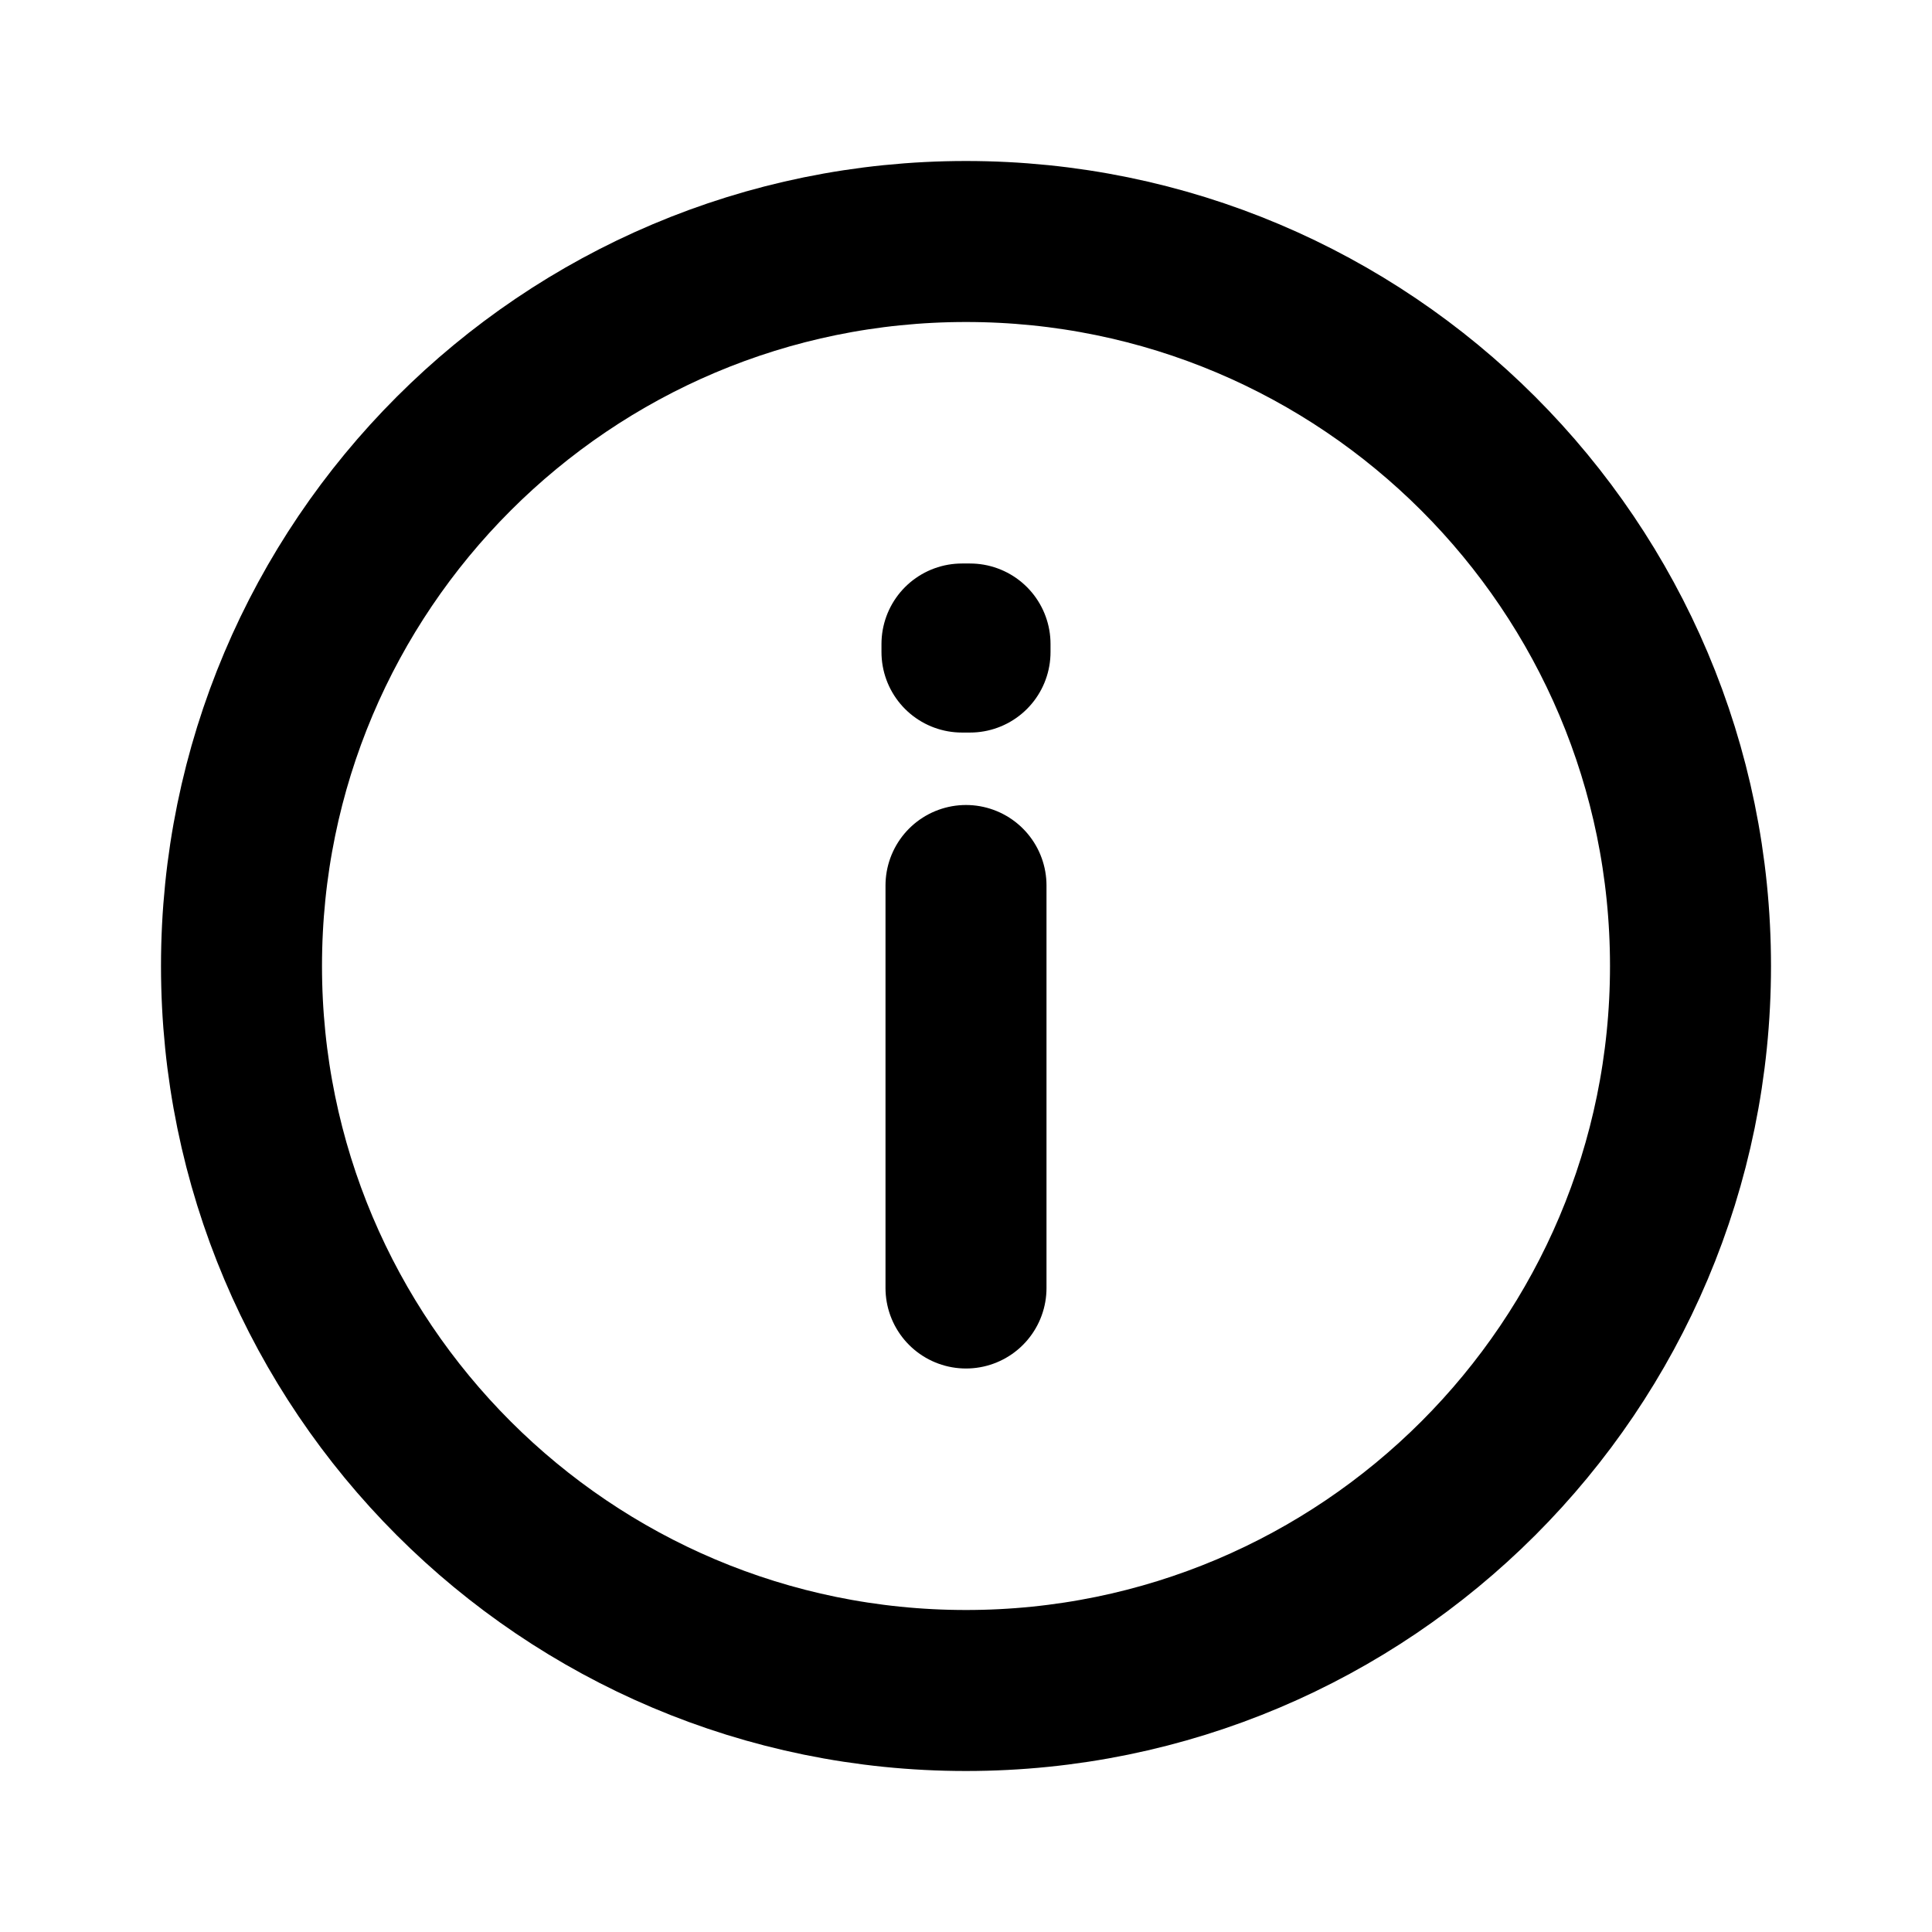
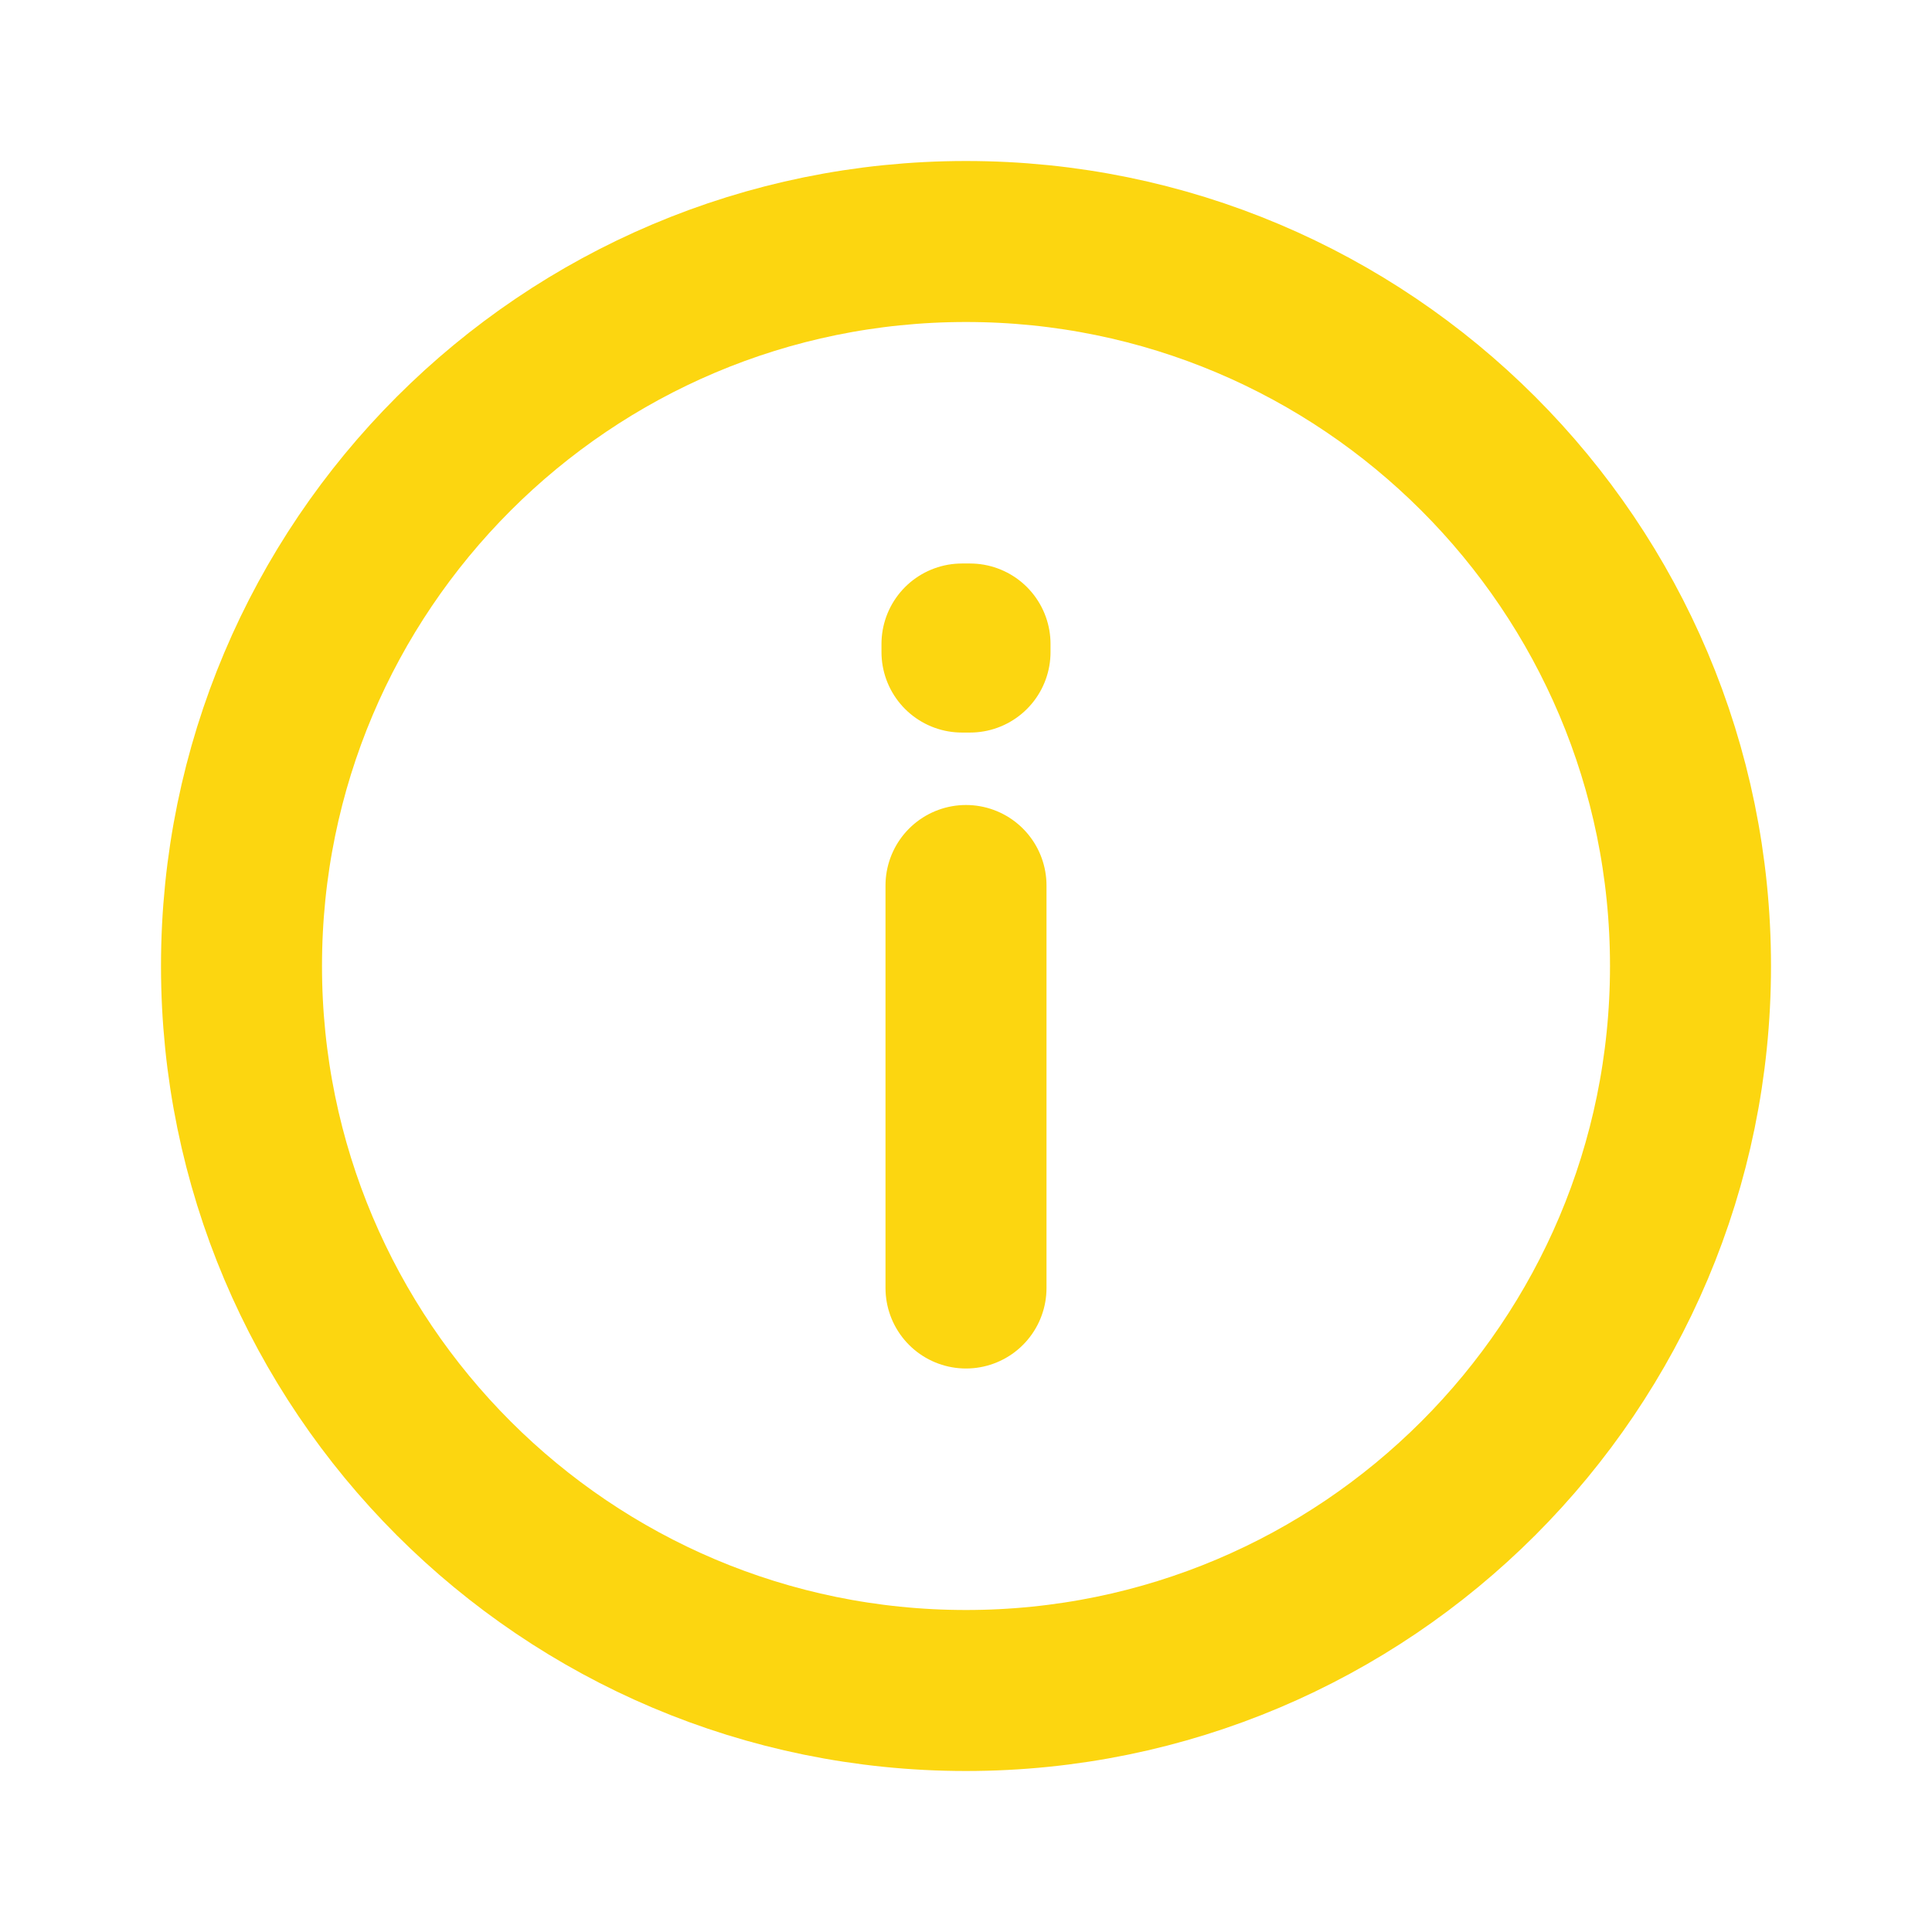
<svg xmlns="http://www.w3.org/2000/svg" width="800px" height="800px" viewBox="0 0 24 24" fill="none">
  <g id="Warning / Info">
-     <path id="Vector" d="M12 11V16M12 21C7.029 21 3 16.971 3 12C3 7.029 7.029 3 12 3C16.971 3 21 7.029 21 12C21 16.971 16.971 21 12 21ZM12.05 8V8.1L11.95 8.1V8H12.05Z" stroke="#000000" stroke-width="2" stroke-linecap="round" stroke-linejoin="round" />
+     <path id="Vector" d="M12 11V16M12 21C7.029 21 3 16.971 3 12C3 7.029 7.029 3 12 3C16.971 3 21 7.029 21 12C21 16.971 16.971 21 12 21ZM12.05 8V8.1L11.95 8.1V8H12.05Z" stroke="#fcd610" stroke-width="2" stroke-linecap="round" stroke-linejoin="round" />
  </g>
</svg>
